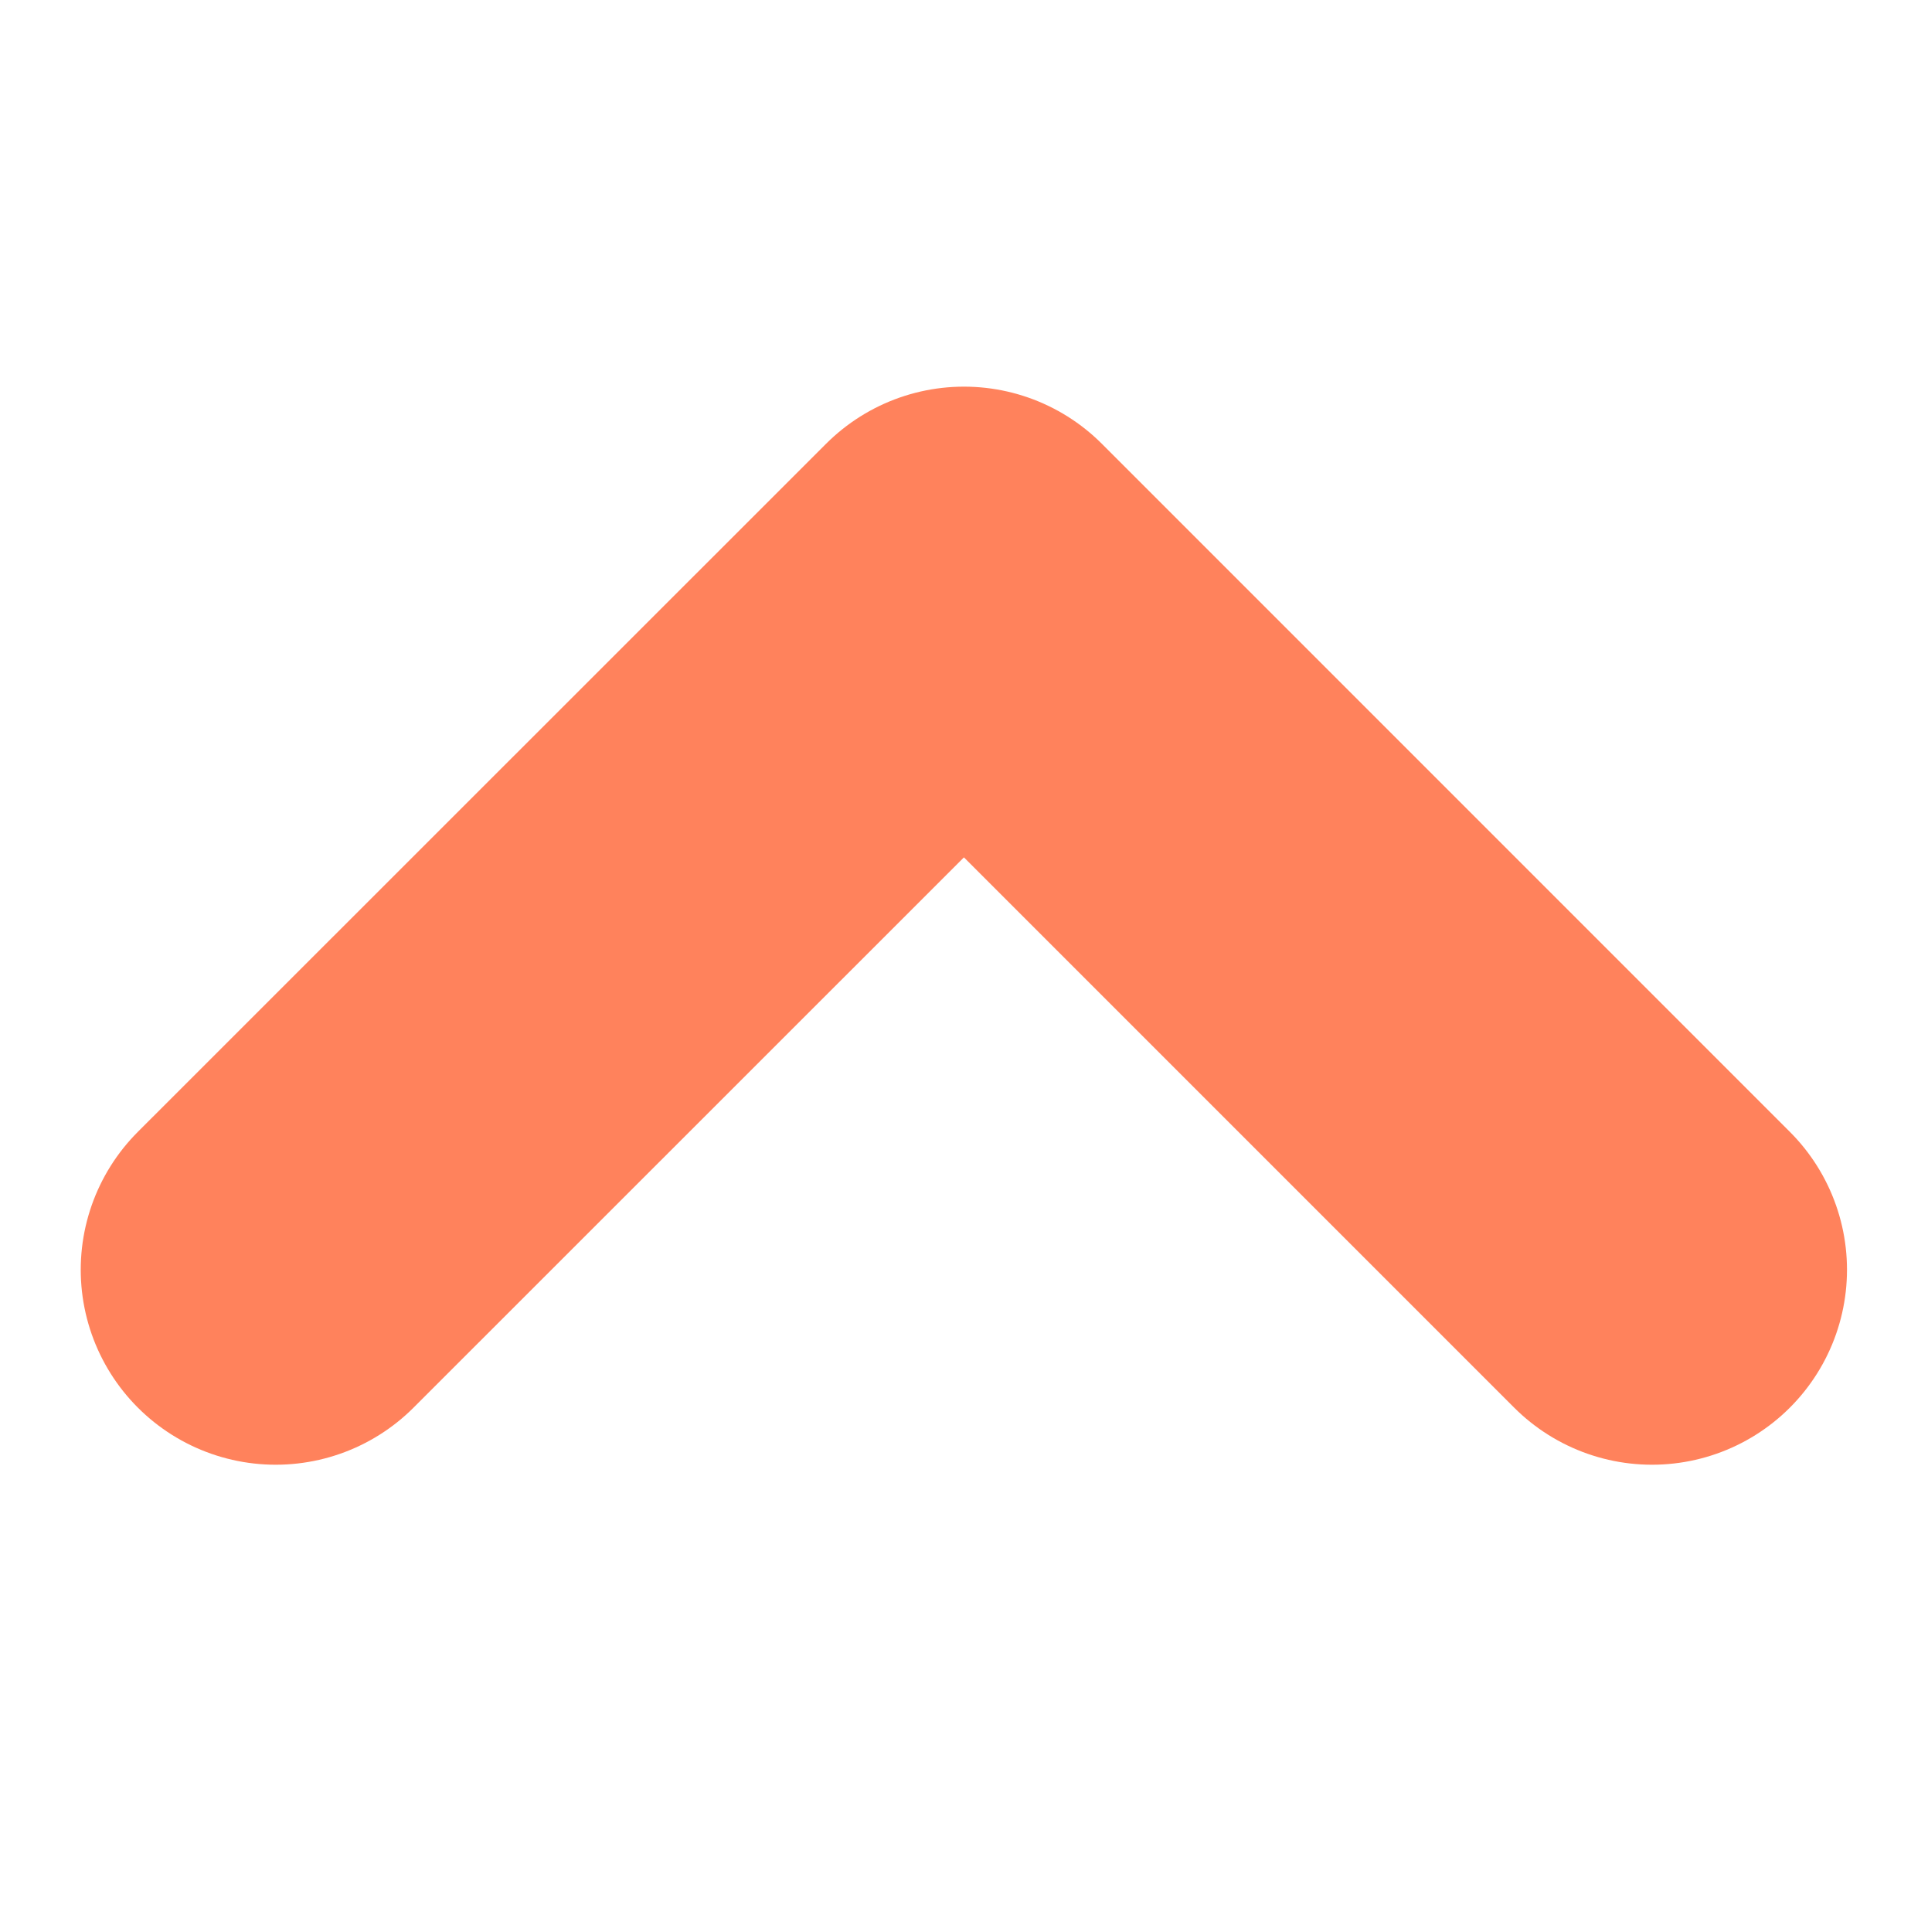
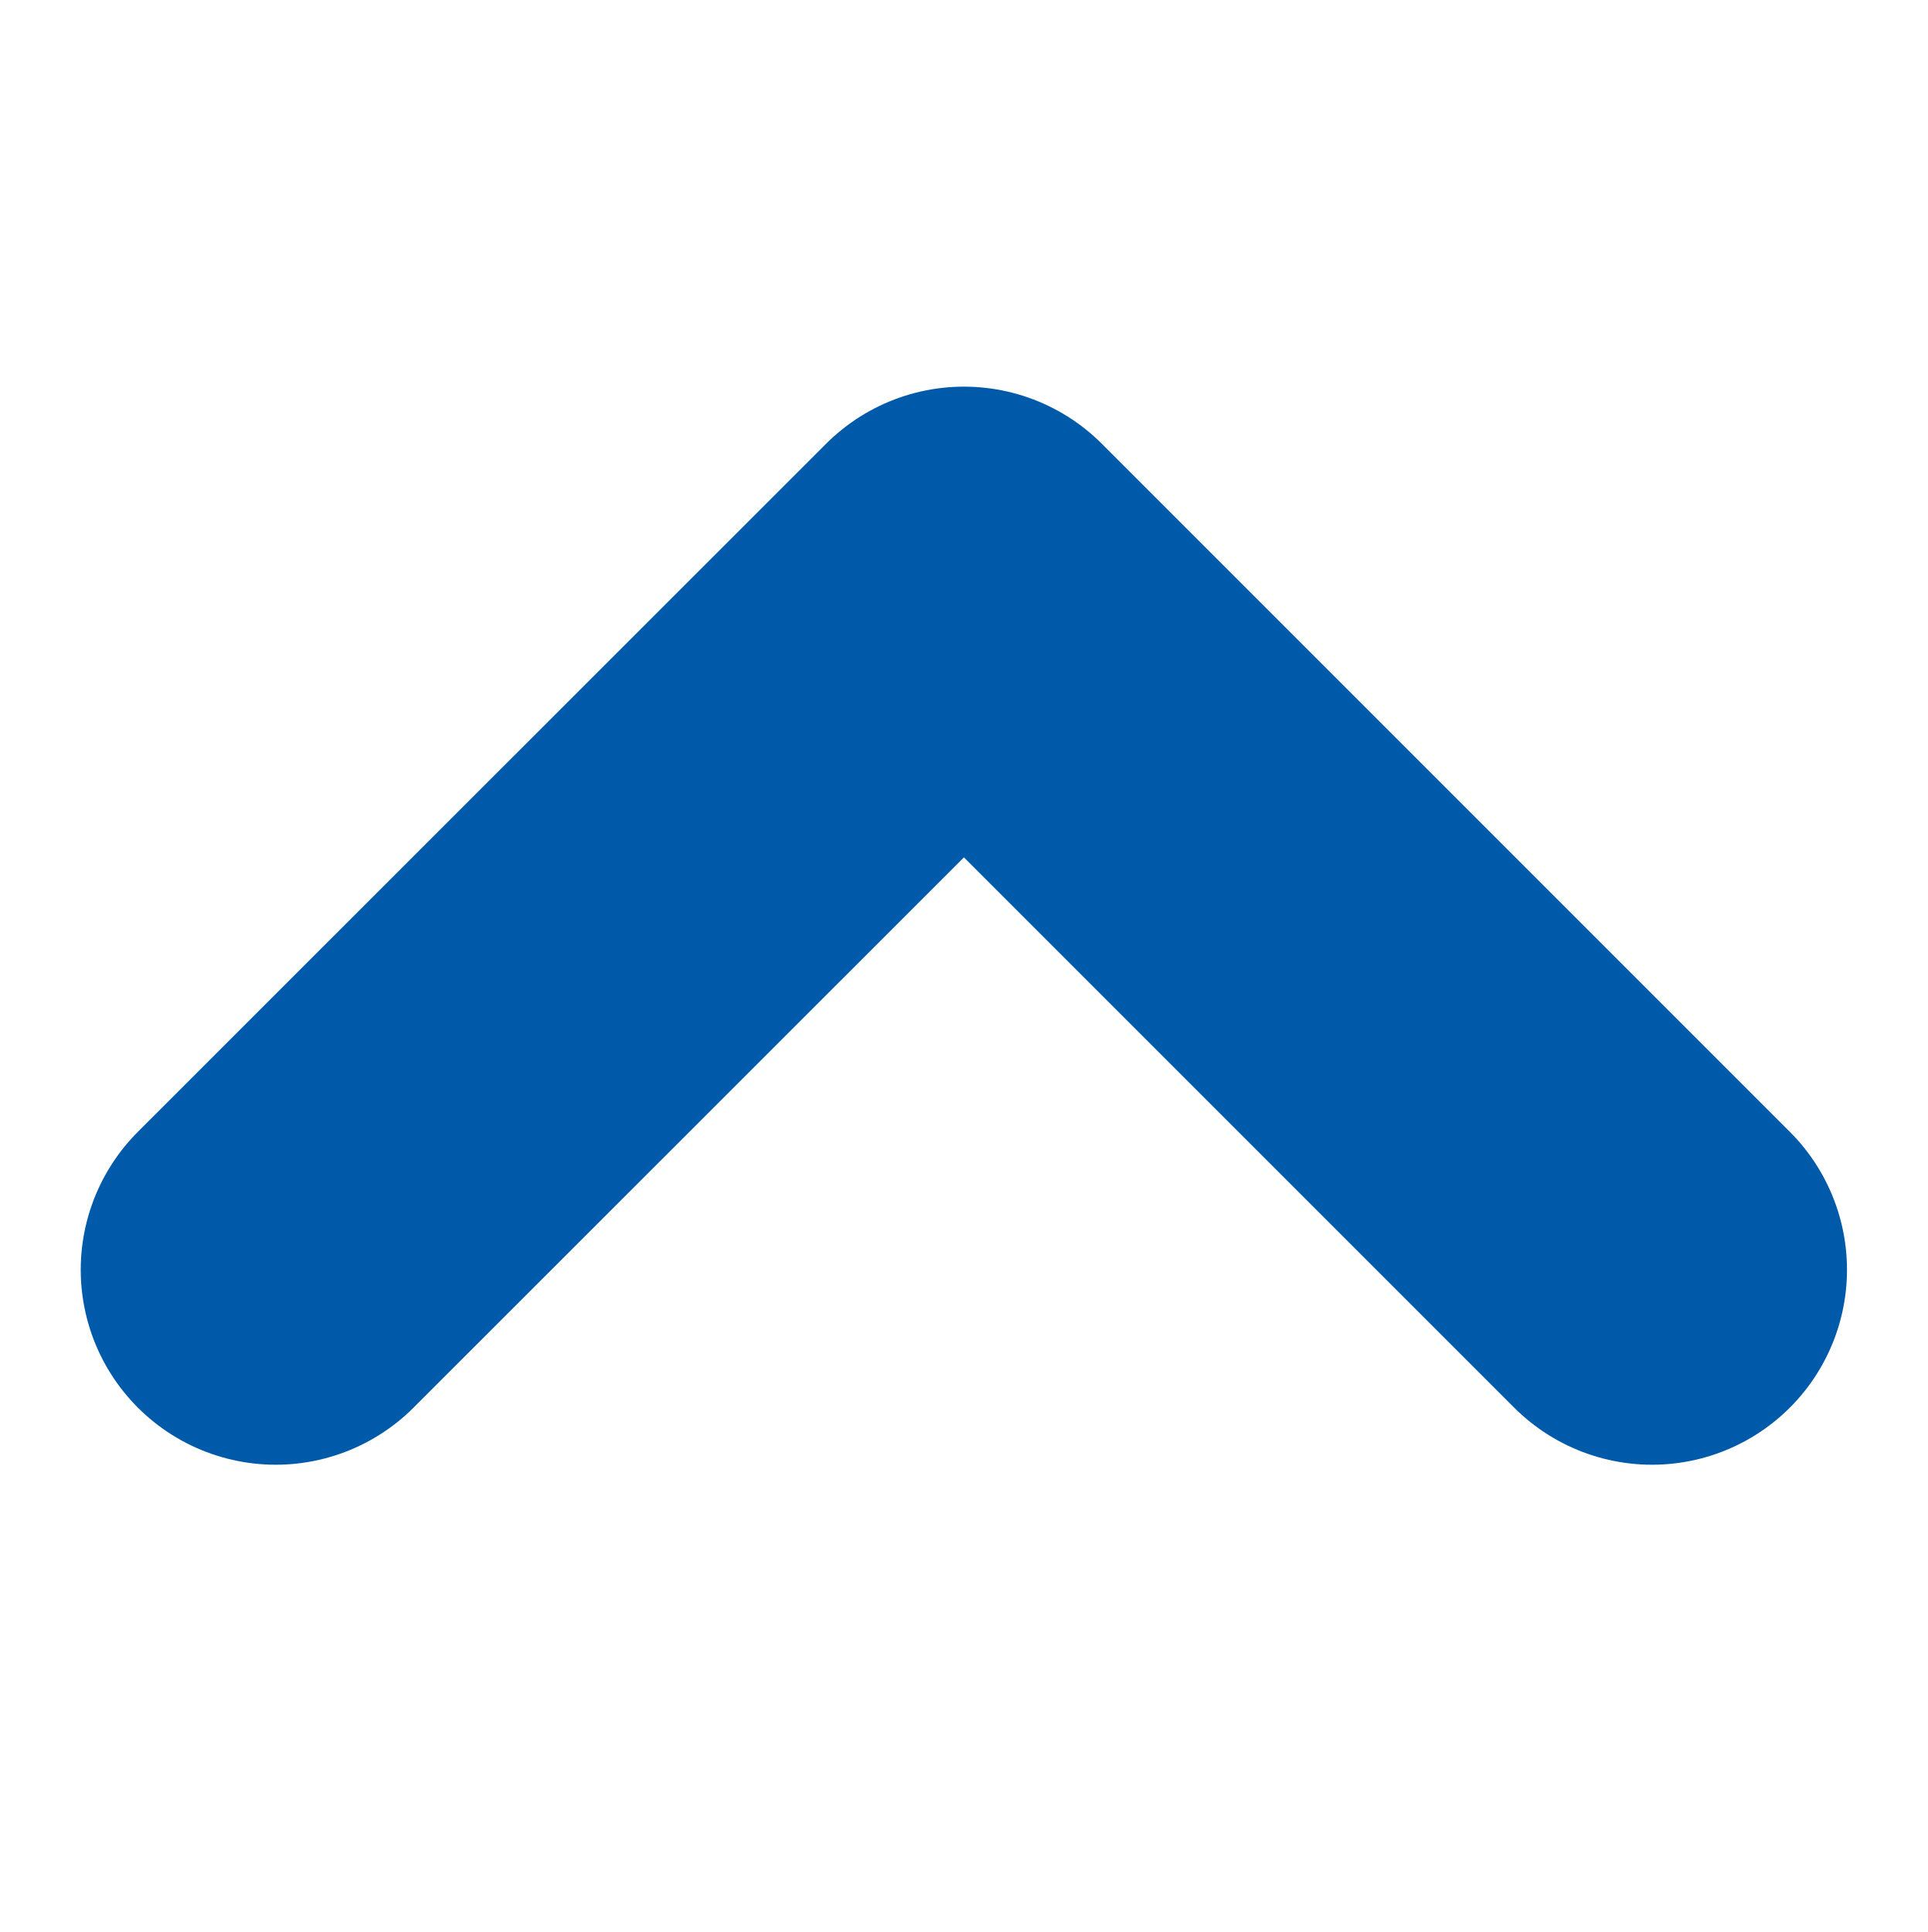
<svg xmlns="http://www.w3.org/2000/svg" width="25.887" height="25.943" viewBox="0 0 9.887 5.943">
-   <path id="Path_157" data-name="Path 157" d="M6502.544,2805l3.529,3.53-3.529,3.529" transform="translate(-2803.586 6507.073) rotate(-90)" fill="none" stroke="#ff825c" stroke-linecap="round" stroke-linejoin="round" stroke-width="2" />
+   <path id="Path_157" data-name="Path 157" d="M6502.544,2805l3.529,3.53-3.529,3.529" transform="translate(-2803.586 6507.073) rotate(-90)" fill="none" stroke="#005aaa" stroke-linecap="round" stroke-linejoin="round" stroke-width="2" />
</svg>
